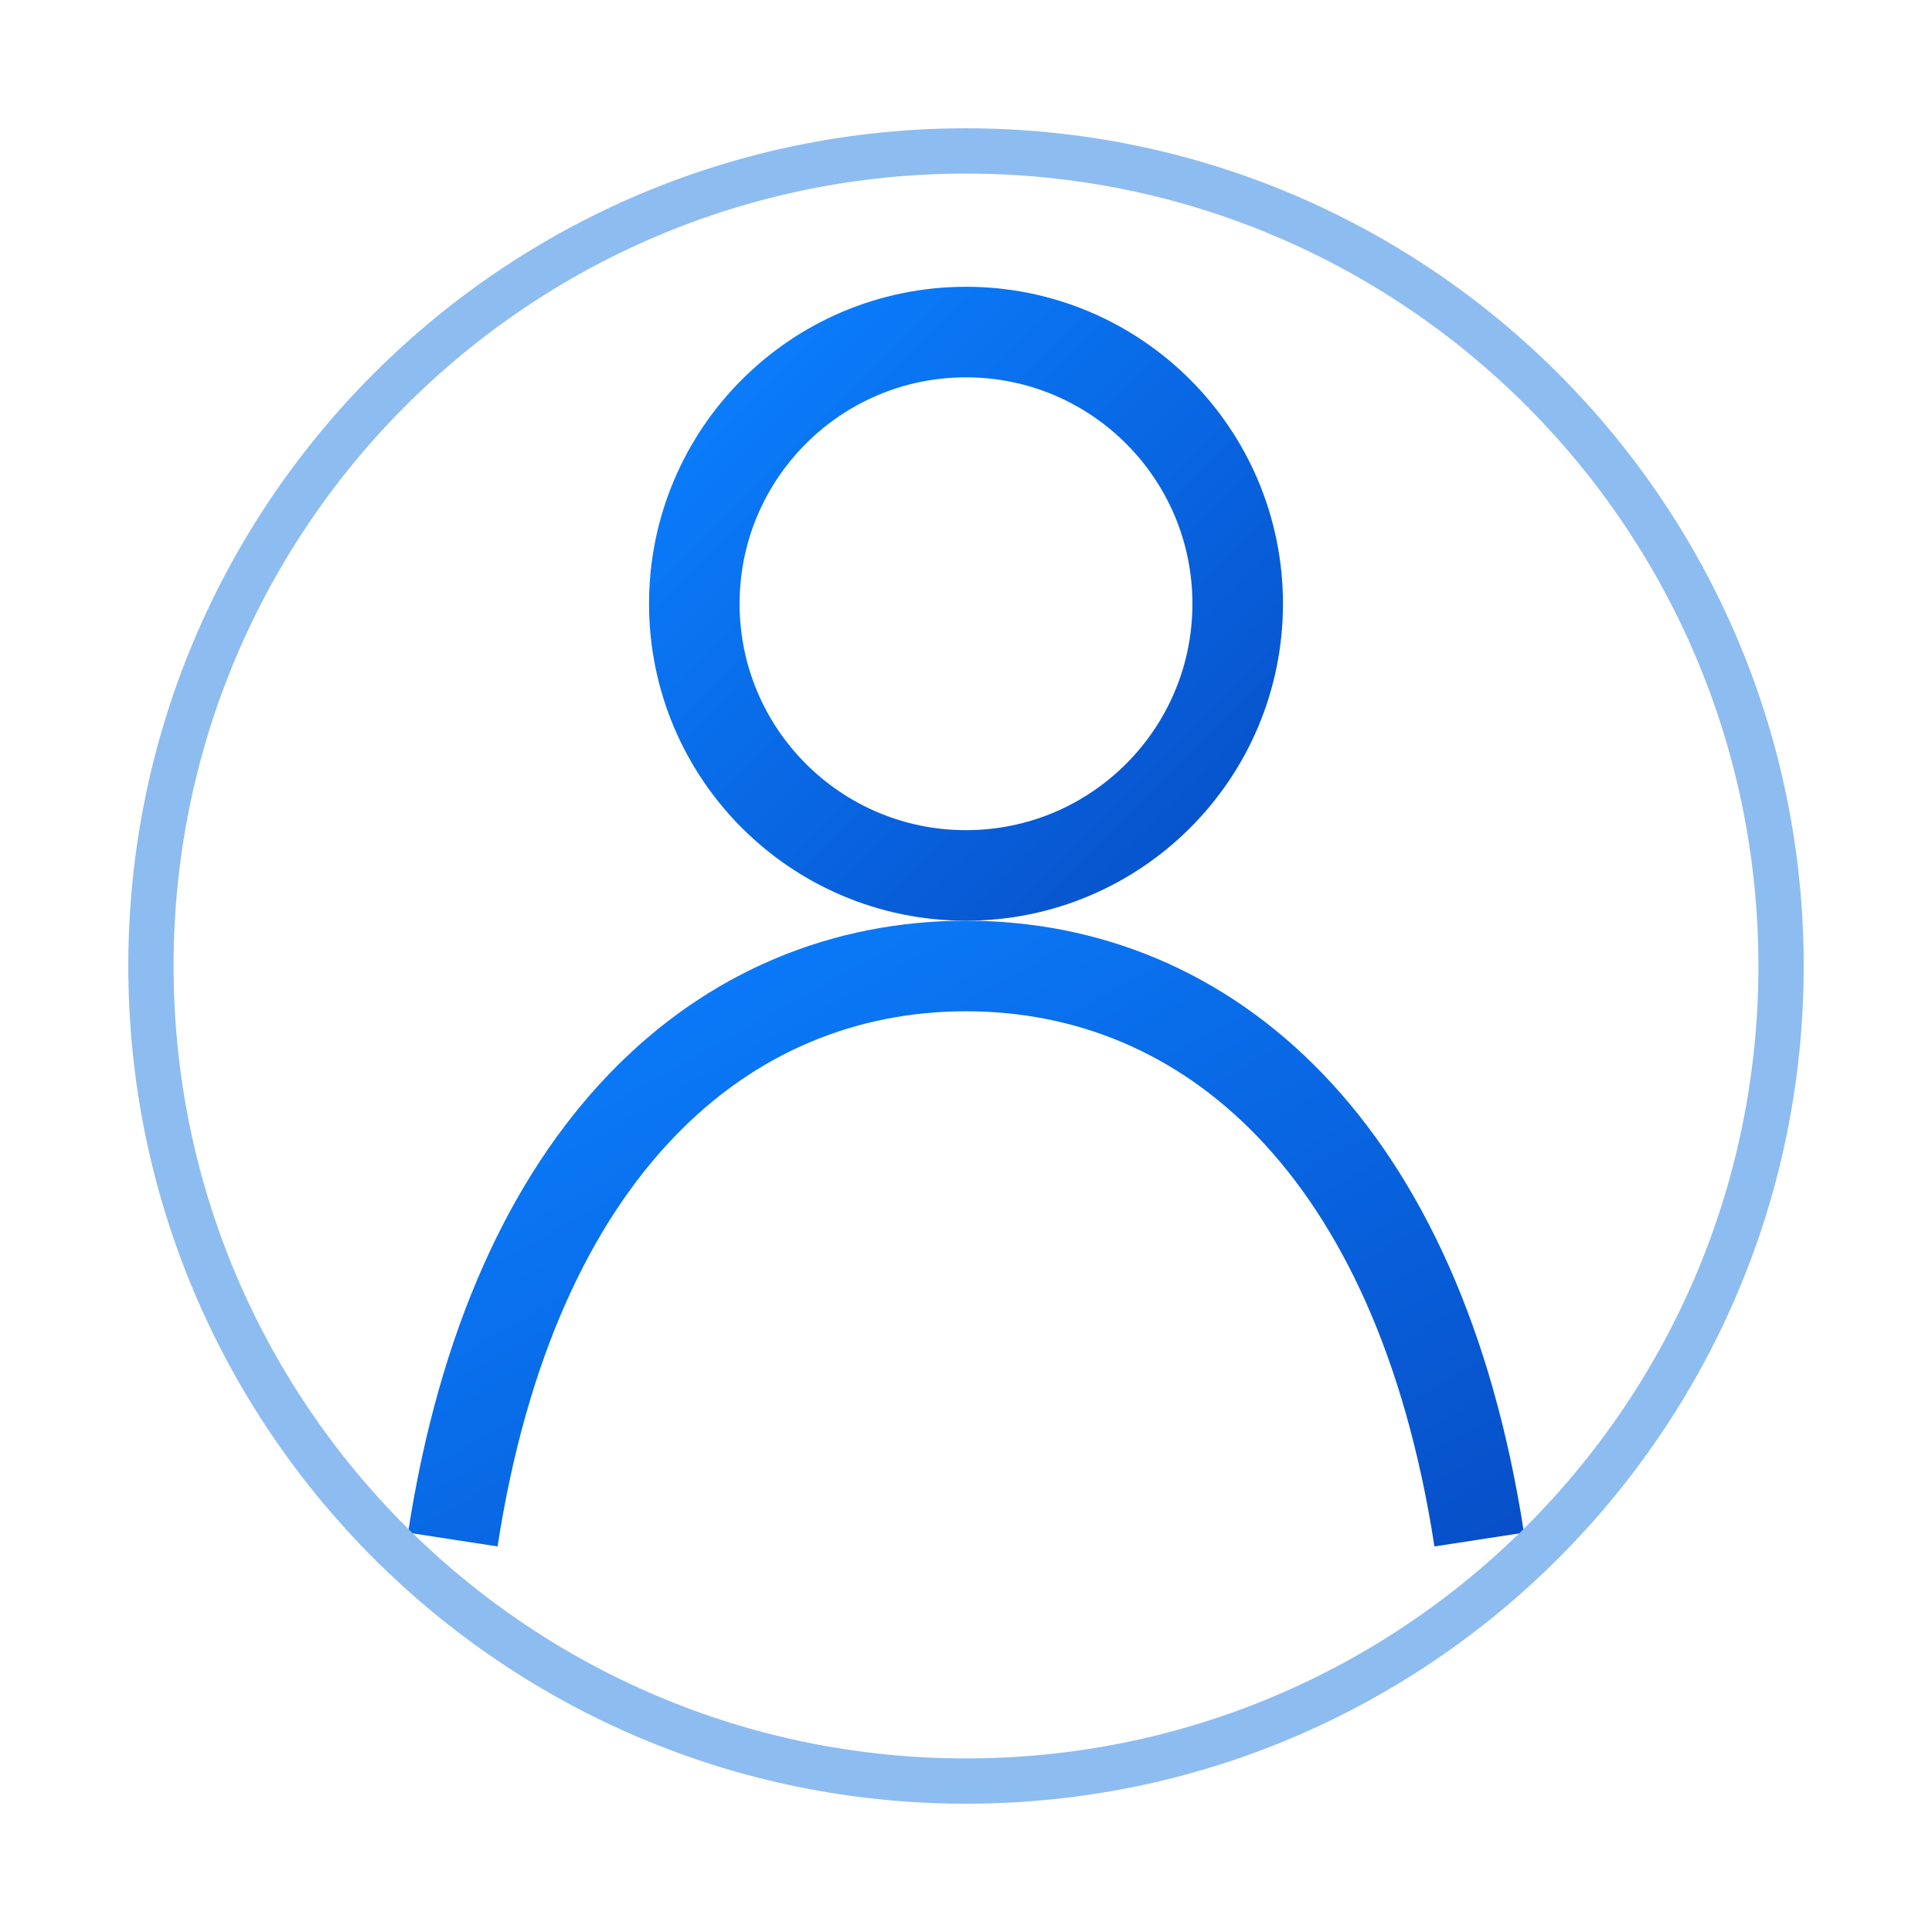
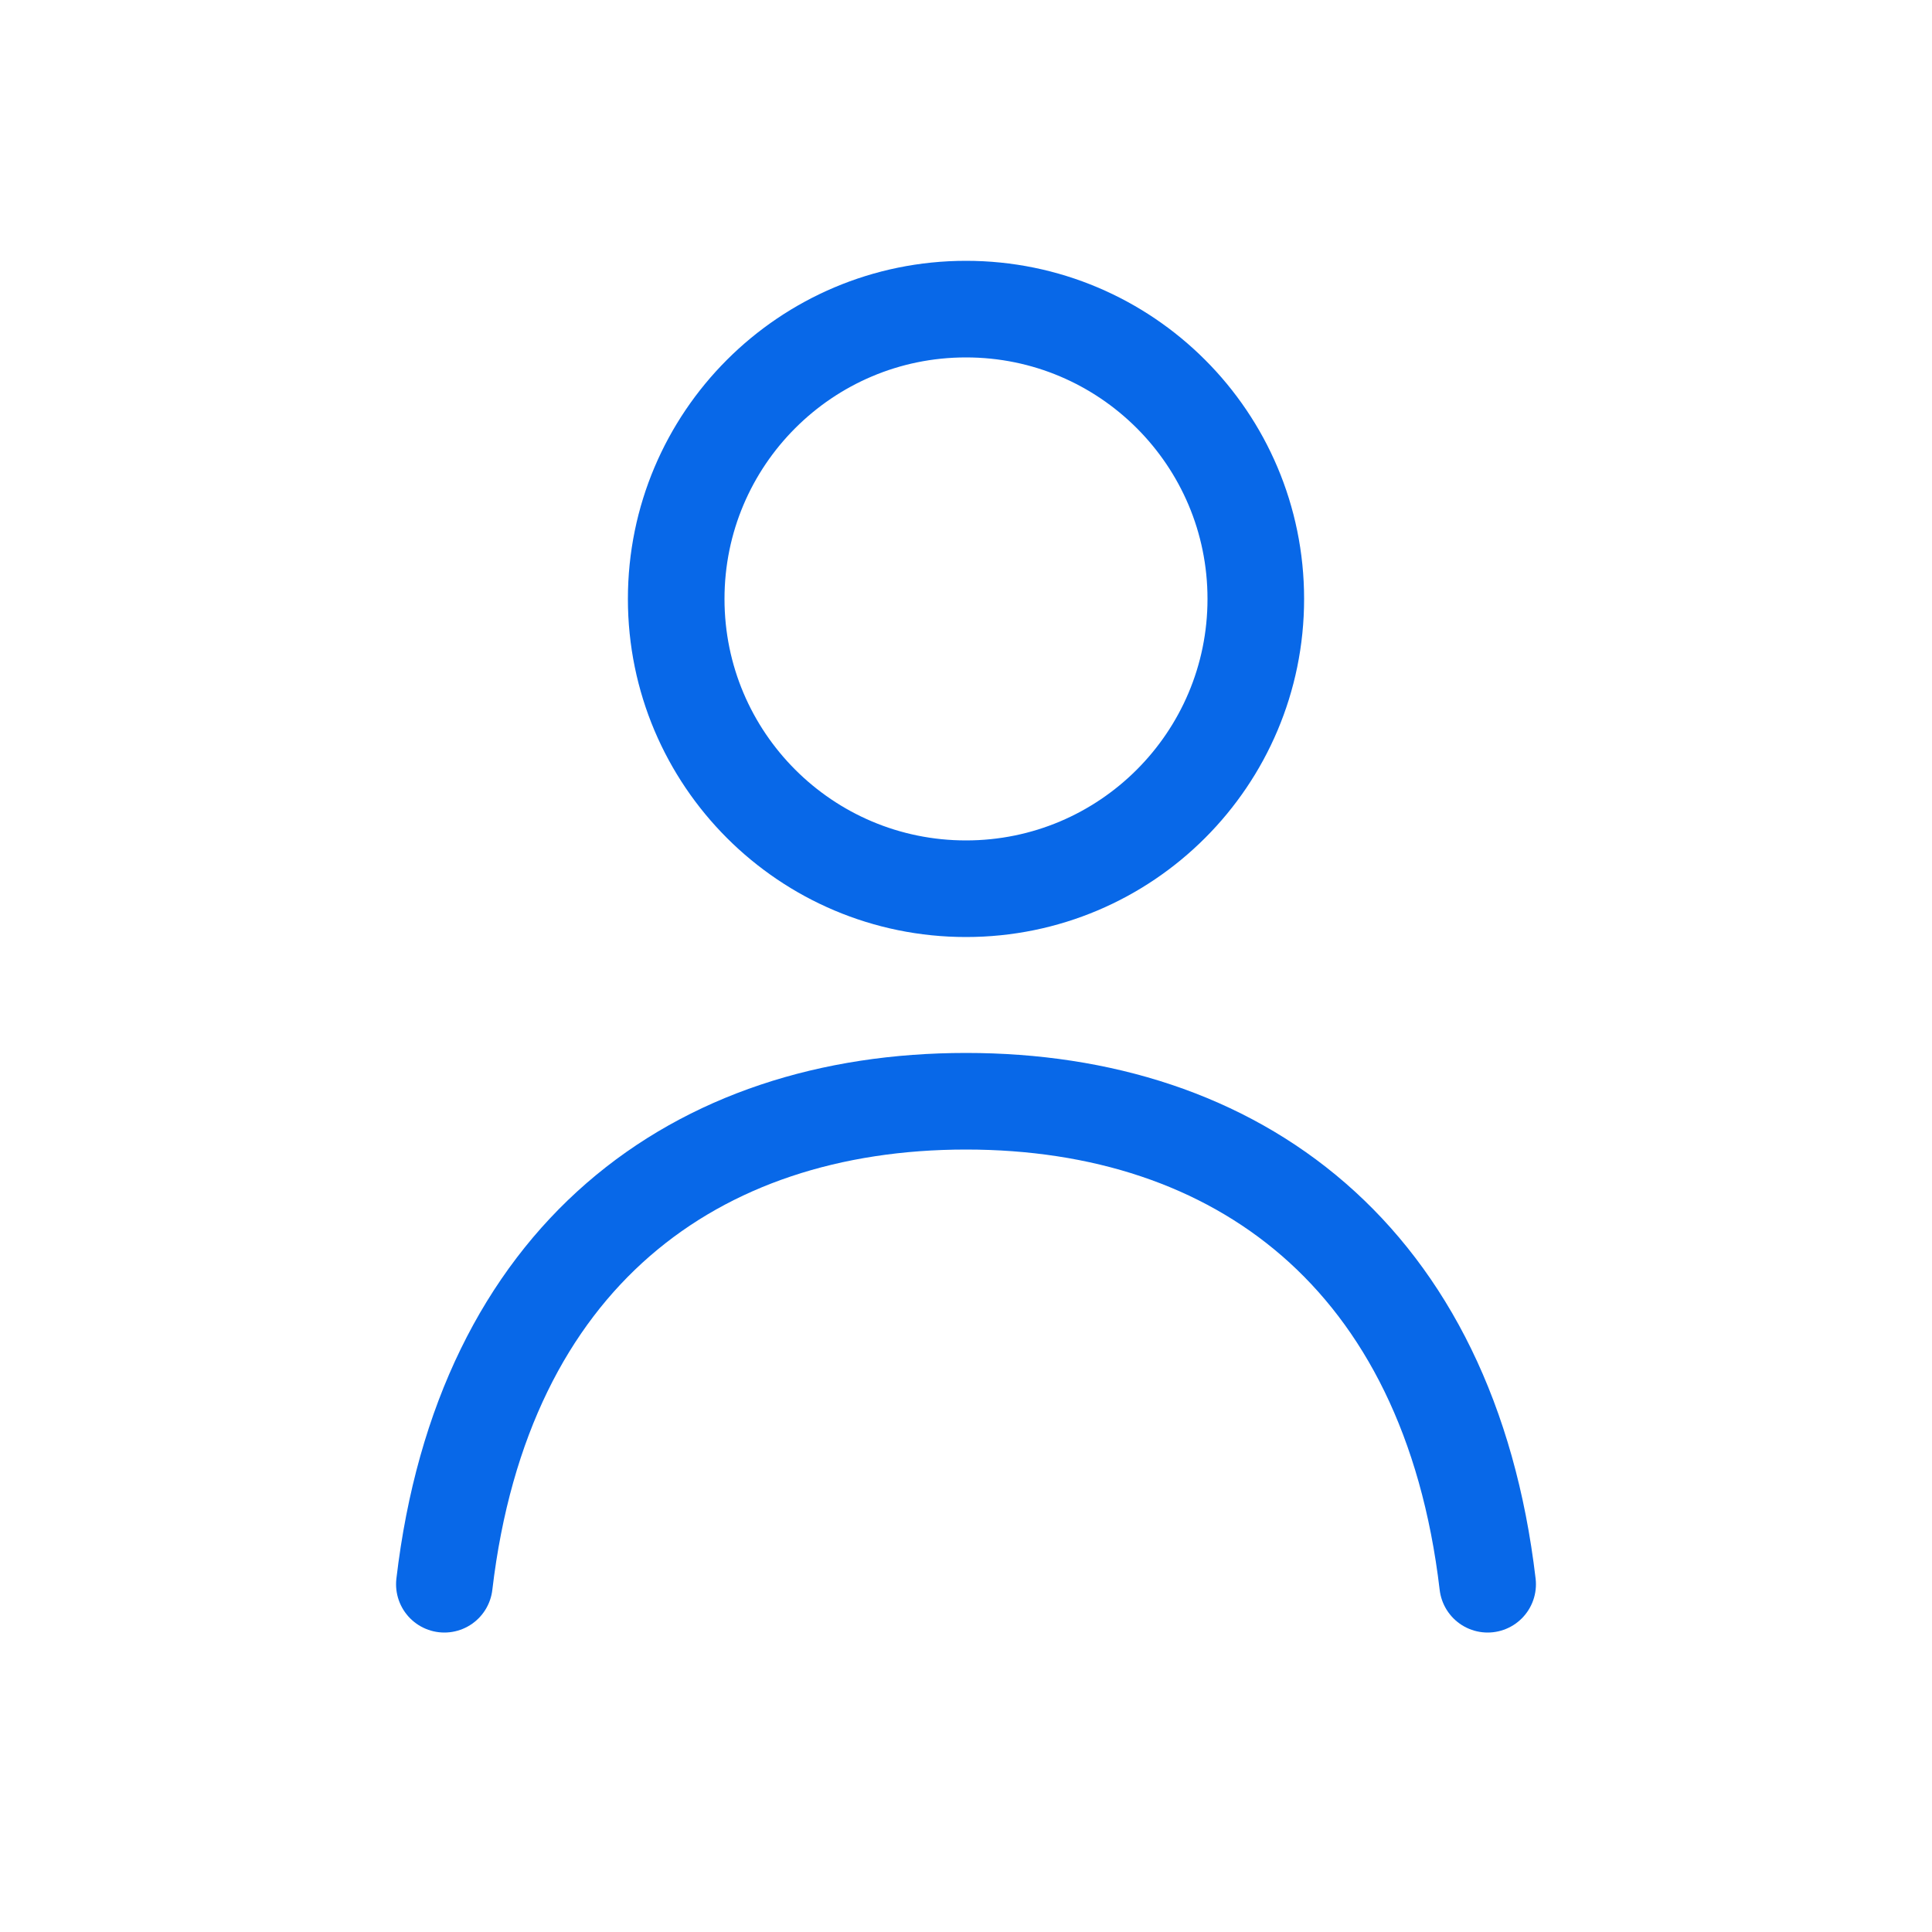
- <svg xmlns="http://www.w3.org/2000/svg" viewBox="0 0 64 64">
-   <defs>
-     <linearGradient id="a" x2="1" y2="1">
-       <stop stop-color="#0b80ff" />
-       <stop offset="1" stop-color="#0750c9" />
-     </linearGradient>
-   </defs>
-   <circle cx="32" cy="20" r="9" fill="none" stroke="url(#a)" stroke-width="3" />
-   <path d="M15 51c2-13 9-19 17-19s15 6 17 19" fill="none" stroke="url(#a)" stroke-width="3" />
-   <circle cx="32" cy="32" r="27" fill="none" stroke="#8dbcf0" stroke-width="1.5" />
+ <svg xmlns="http://www.w3.org/2000/svg" viewBox="0 0 100 100" fill="none">
+   <circle cx="50" cy="31" r="15" stroke="#0868e8" stroke-width="5" />
+   <path d="M23 82c2-17 13-25 27-25s25 8 27 25" stroke="#0868e8" stroke-width="5" stroke-linecap="round" />
</svg>
